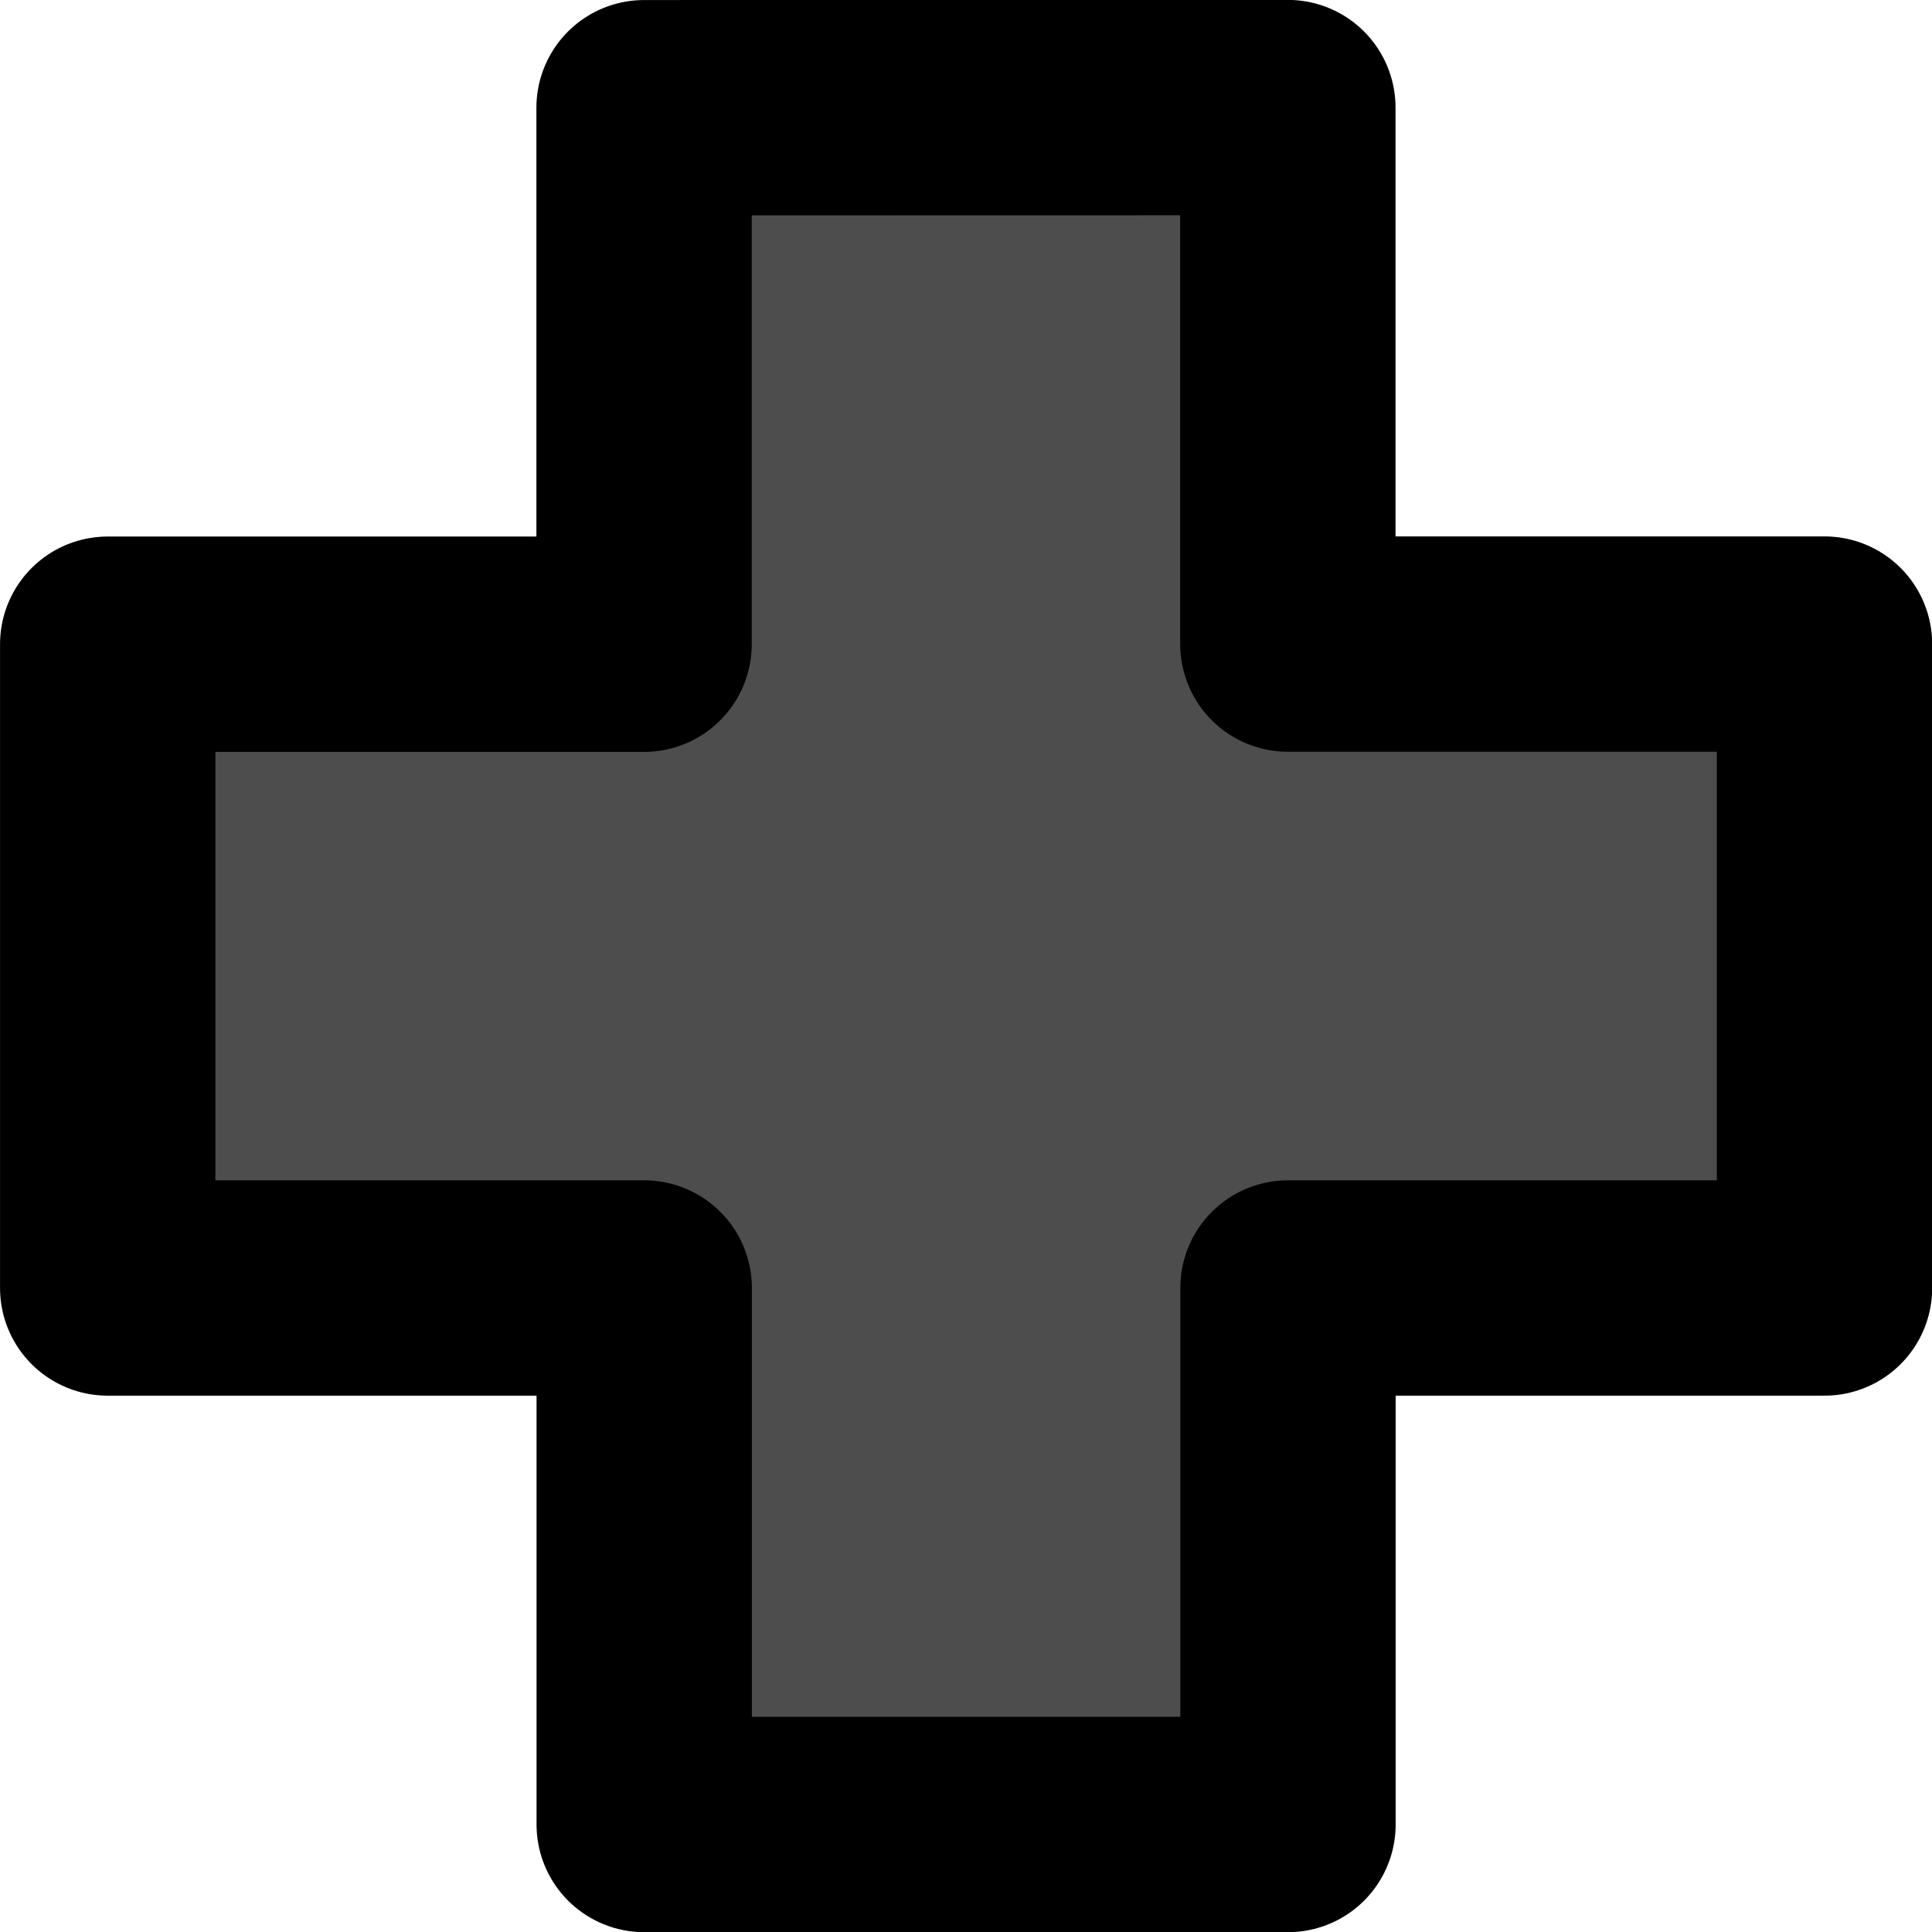
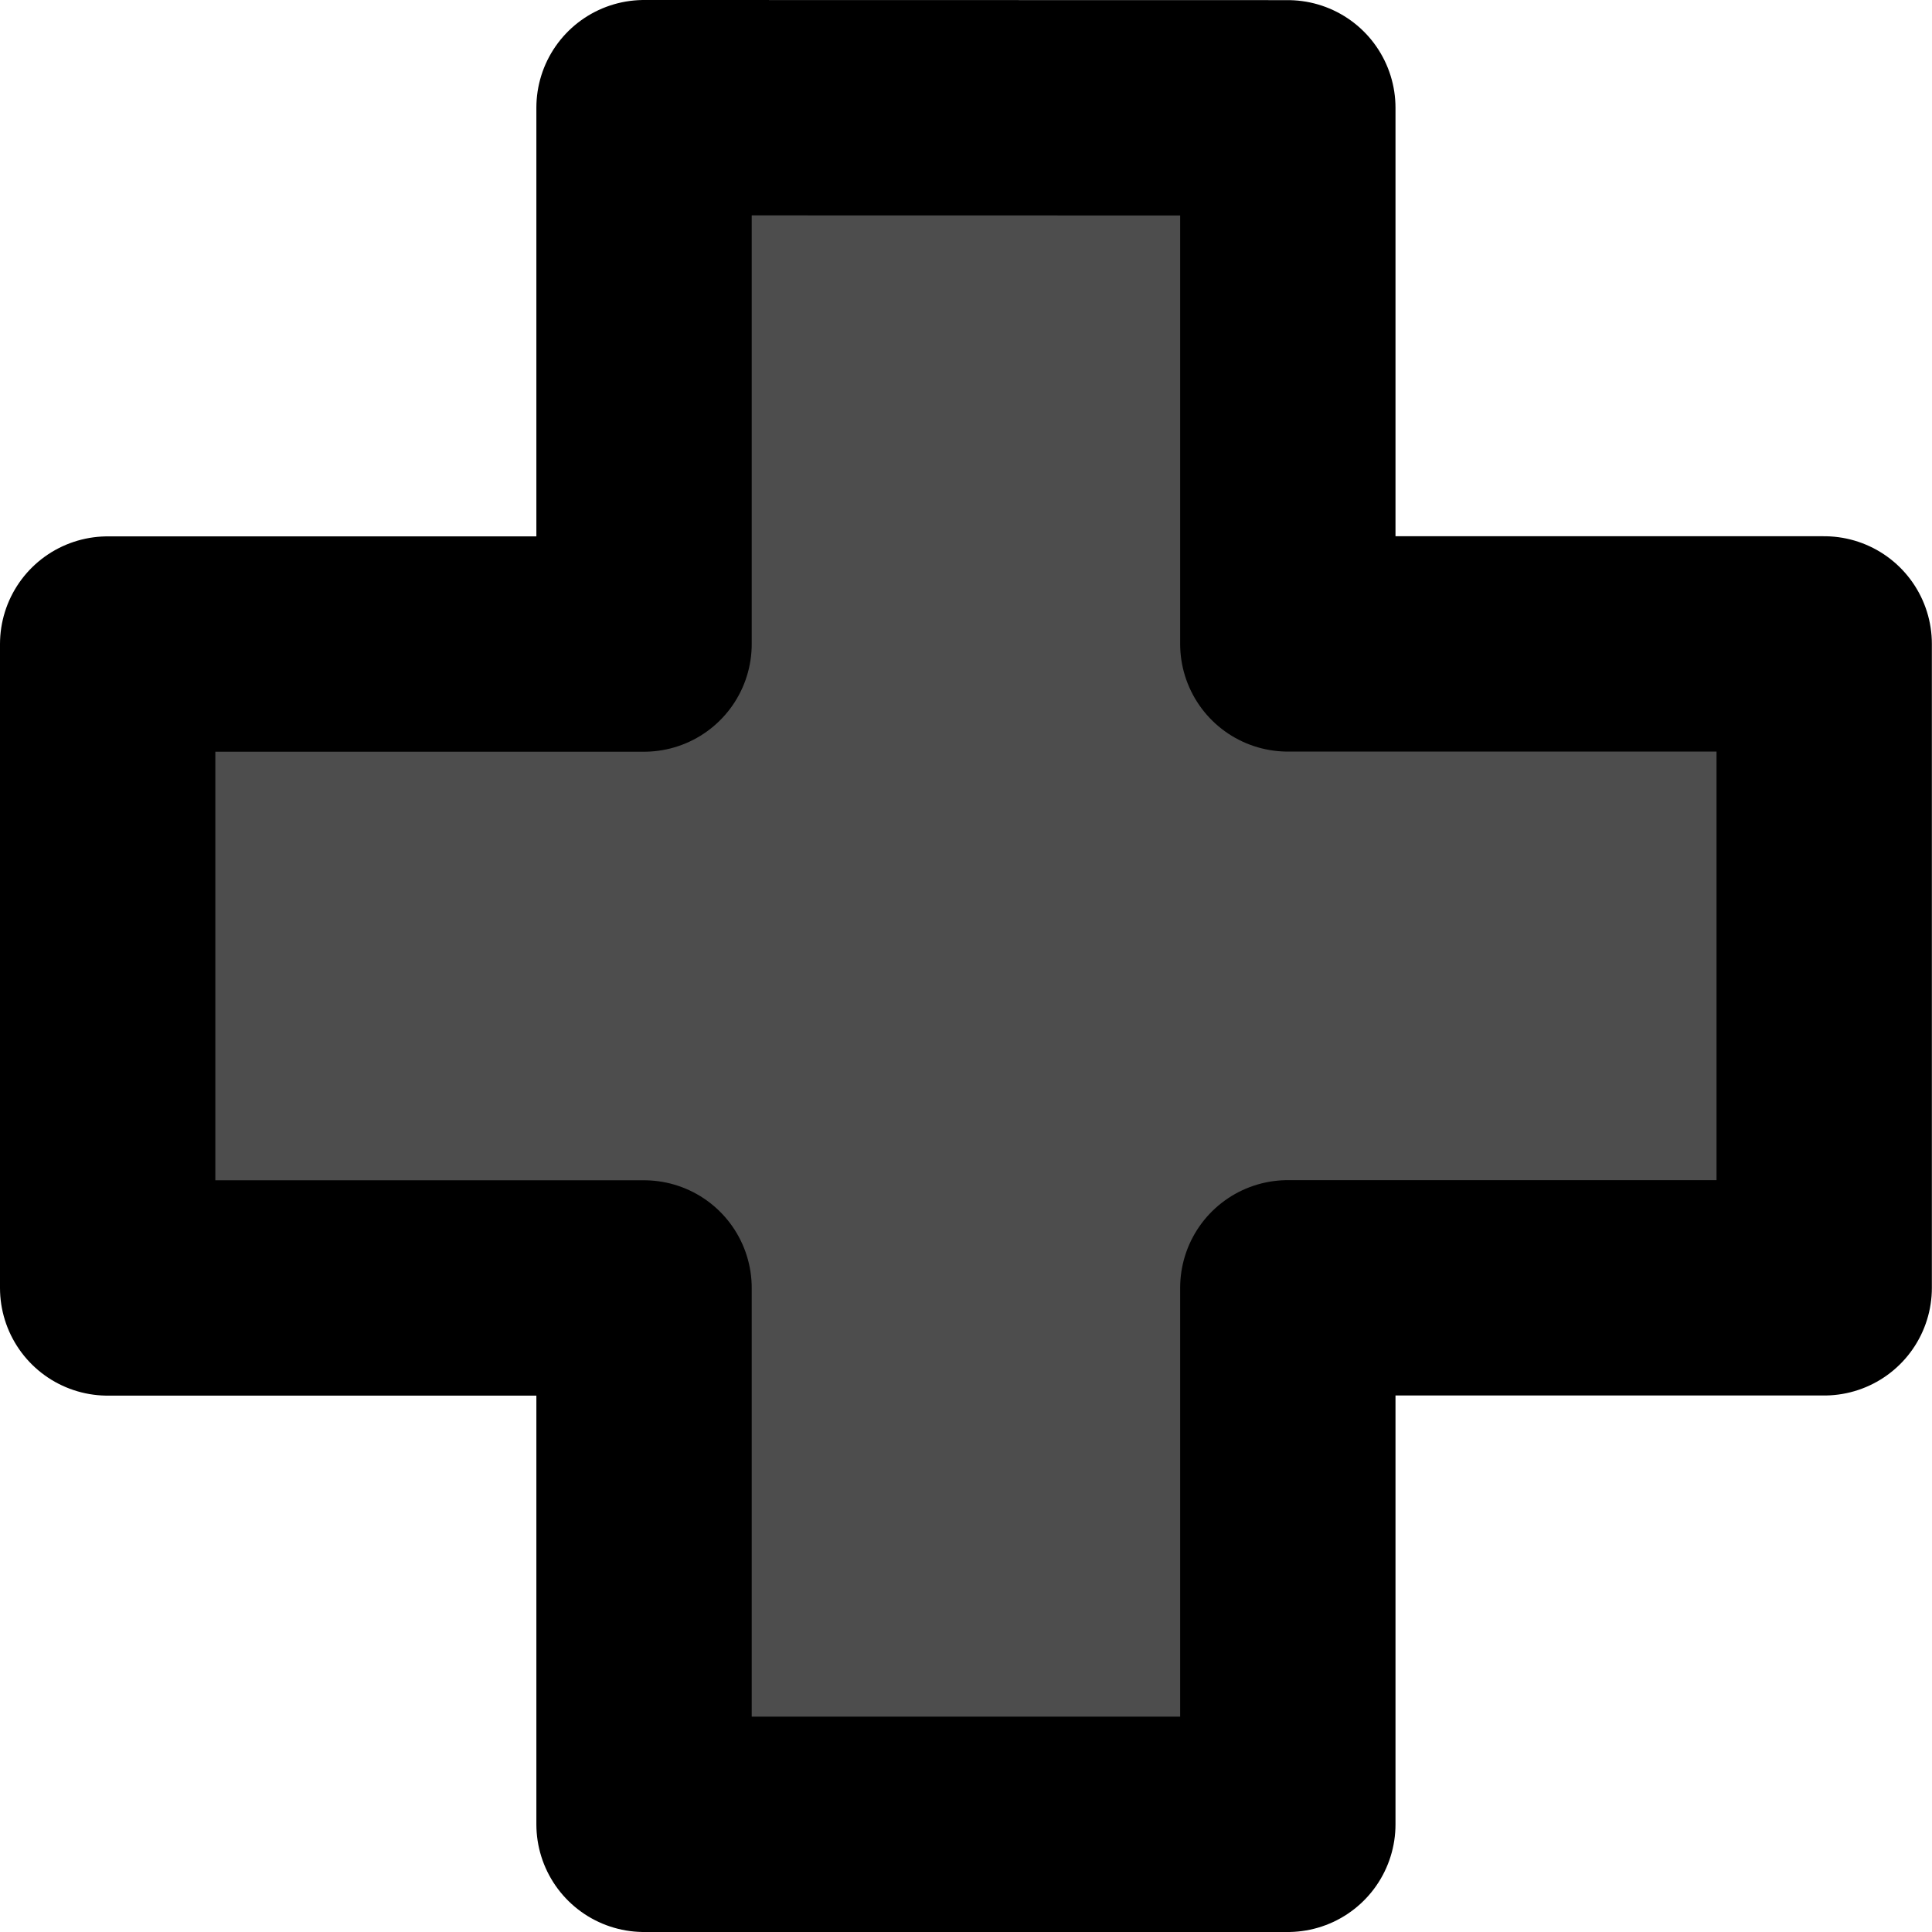
- <svg xmlns="http://www.w3.org/2000/svg" width="14.552mm" height="14.552mm" viewBox="0 0 14.552 14.552" version="1.1" id="svg855">
-   <defs id="defs852" />
-   <g id="layer1" transform="translate(-54.88675,-87.88675)">
-     <path id="rect4303" style="fill:#4d4d4d;stroke:#000000;stroke-width:1.622;stroke-linejoin:round;stroke-miterlimit:4;stroke-dasharray:none;stroke-opacity:1" d="m 59.738,88.698 v 4.041 H 55.698 v 4.849 h 4.041 v 4.041 h 4.849 v -4.041 h 4.041 V 92.738 H 64.587 v -4.041 z" />
-   </g>
+ <svg xmlns="http://www.w3.org/2000/svg" viewBox="0 0 14.552 14.552">
+   <path fill="#4d4d4d" stroke="#000" stroke-linejoin="round" stroke-width="1.622" d="M4.851.811v4.04H.811v4.85h4.04v4.04H9.7V9.7h4.04V4.85H9.7V.812z" />
</svg>
